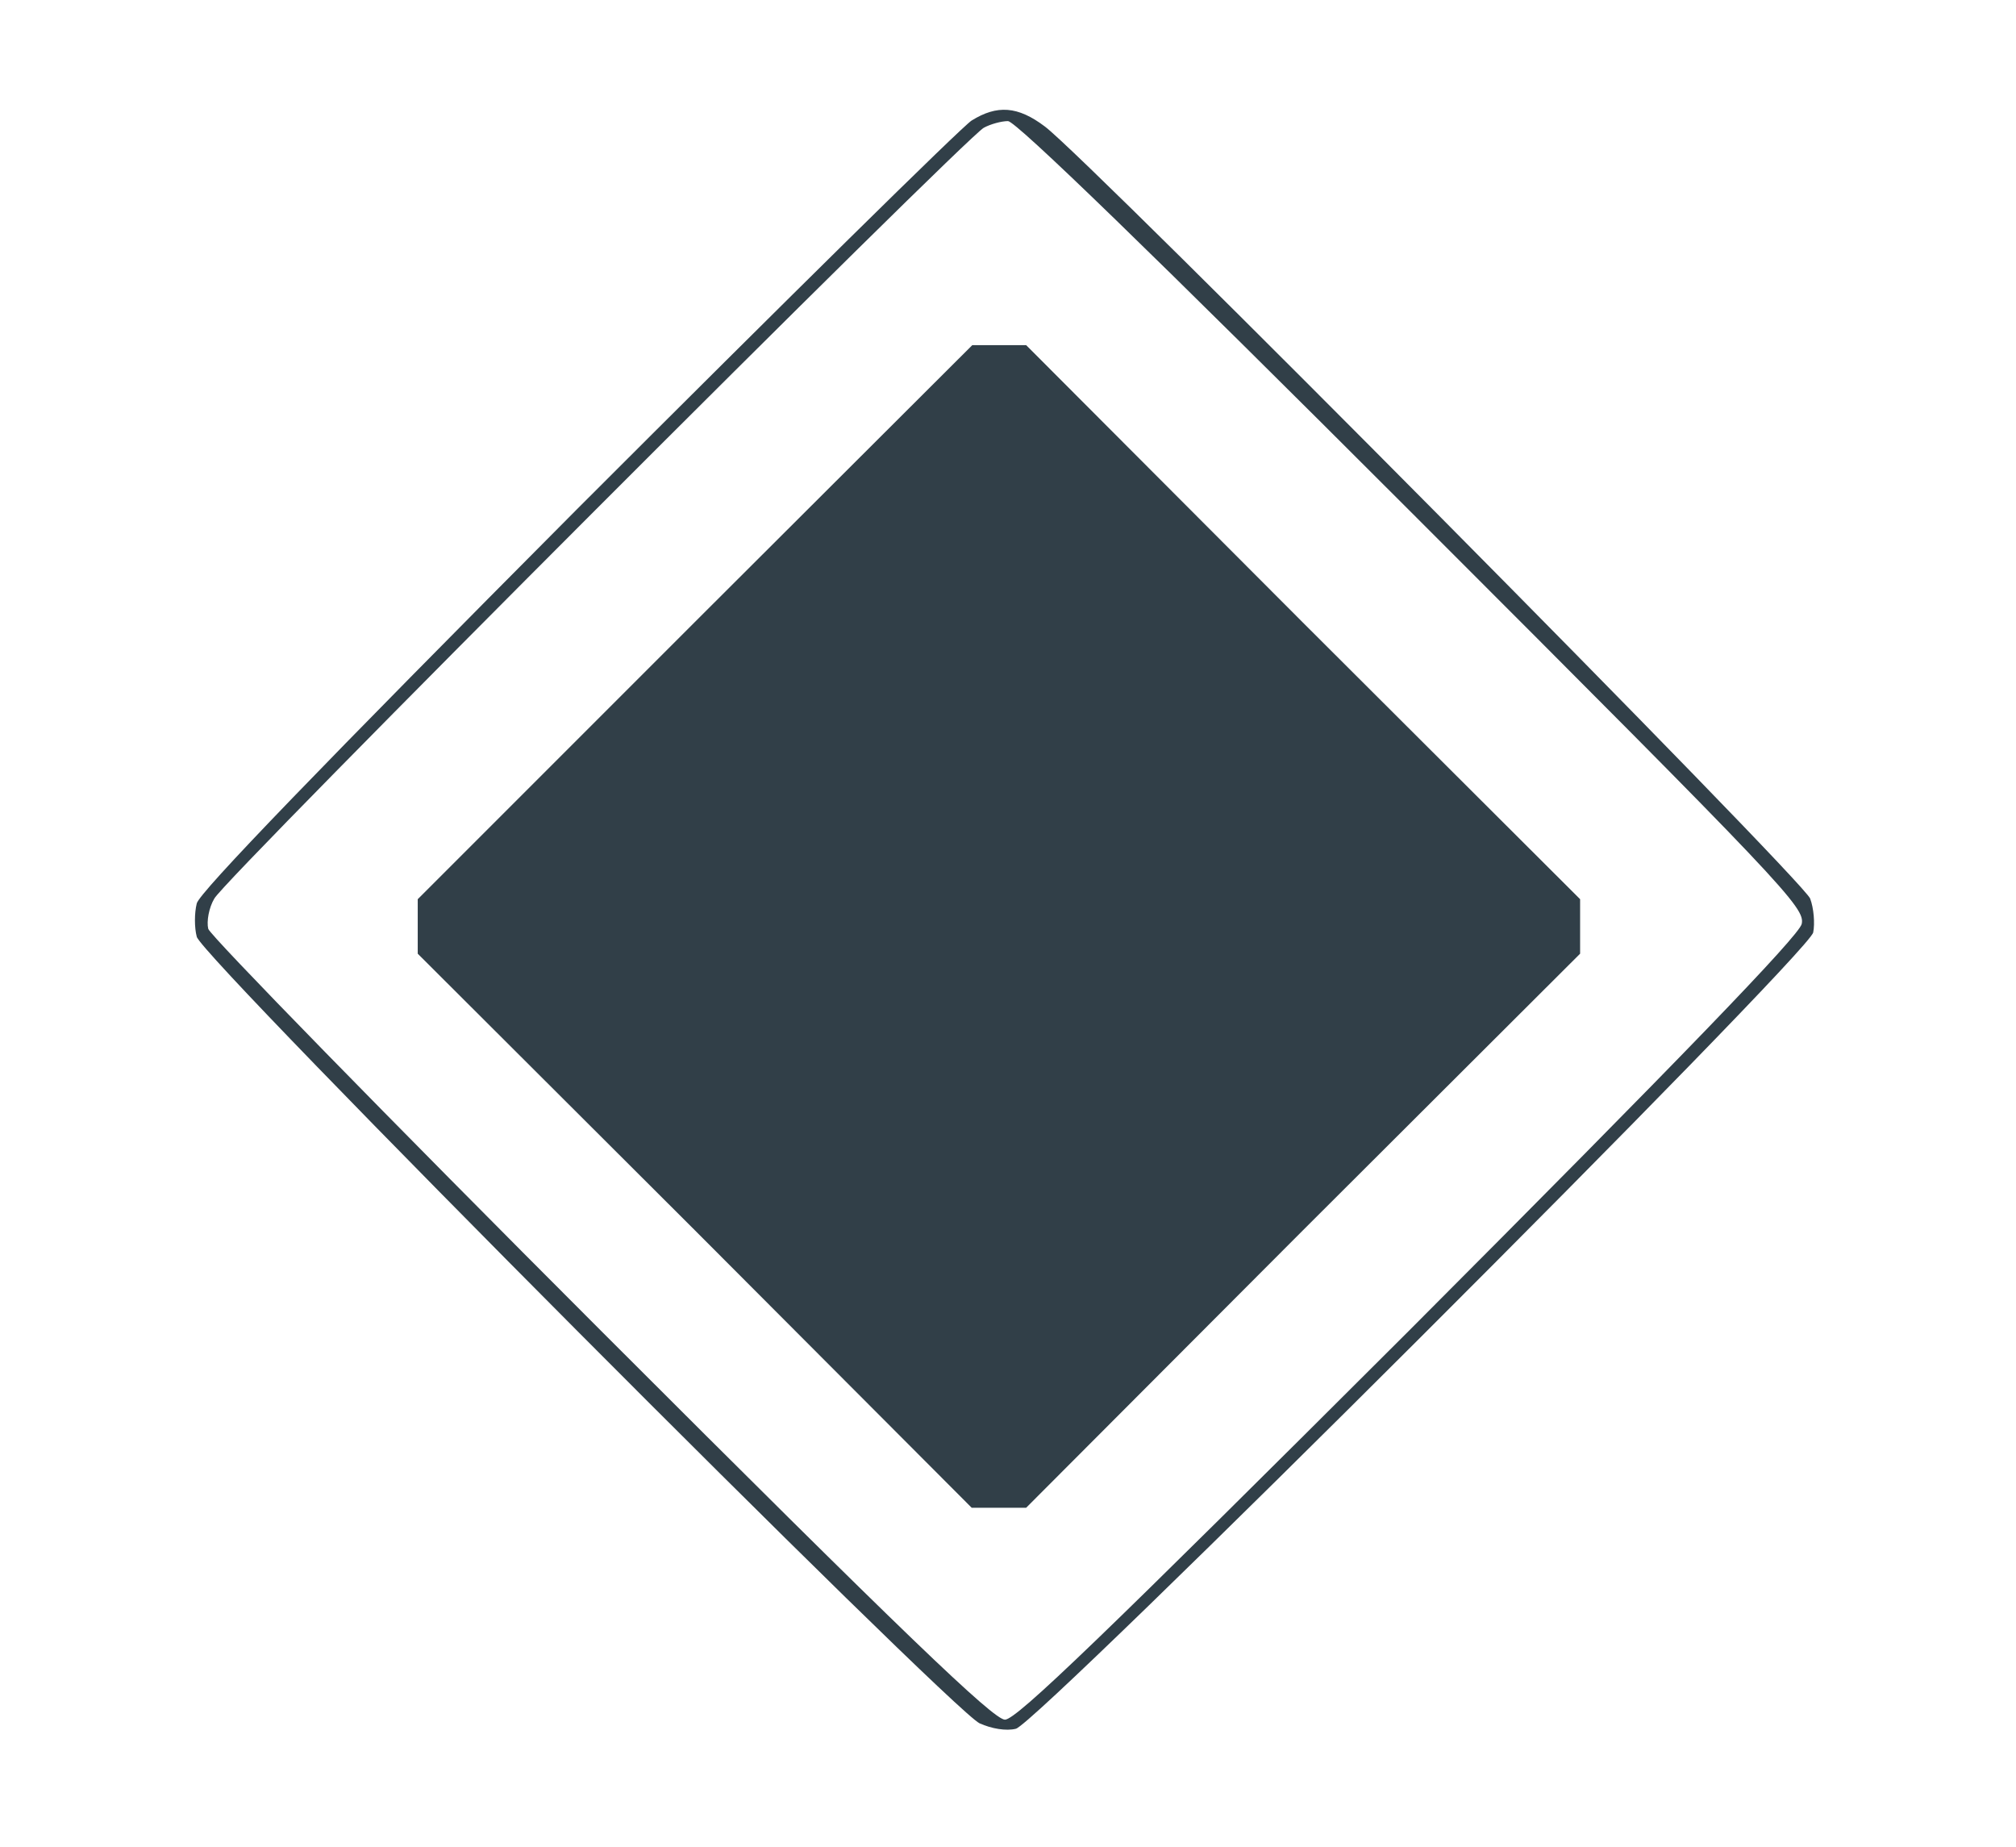
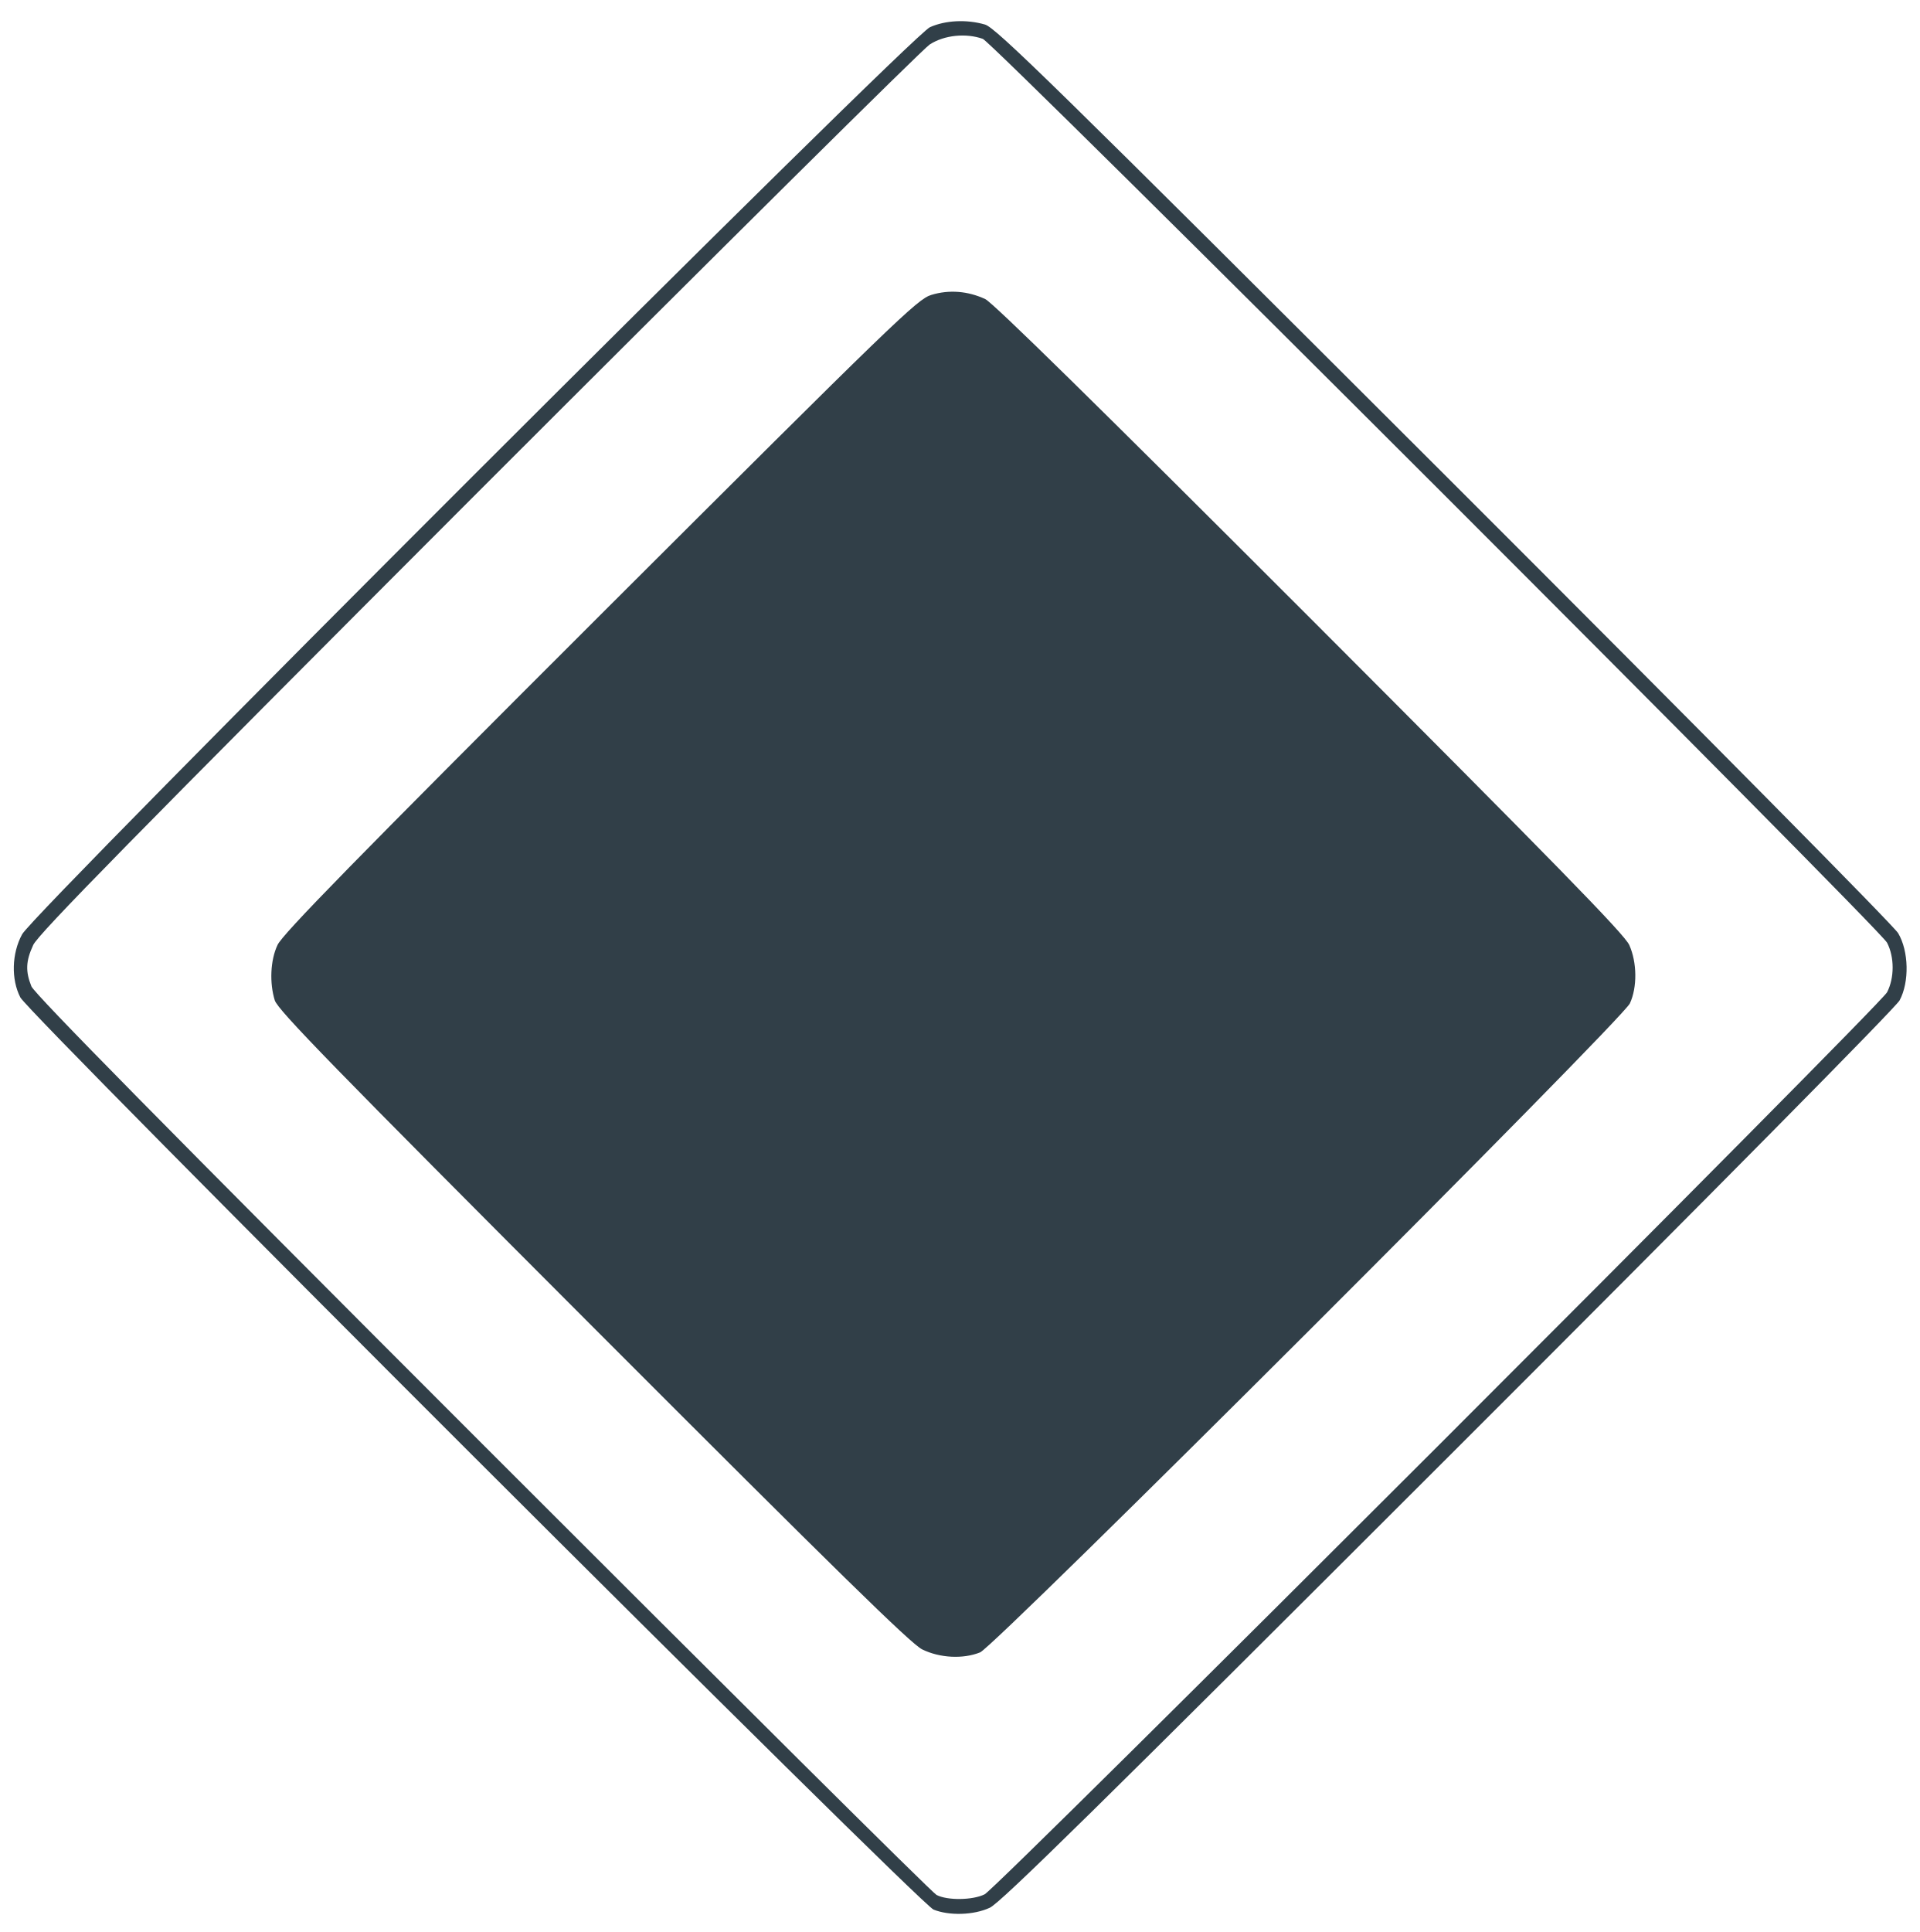
- <svg xmlns="http://www.w3.org/2000/svg" version="1.0" width="333pt" height="305pt" viewBox="0 0 333 305" preserveAspectRatio="xMidYMid meet">
-   <g transform="translate(0,305) scale(0.1,-0.1)" fill="#313F48" stroke="none">
-     <path d="M1605 2851 c-16 -10 -310 -300 -652 -642 -419 -421 -624 -633 -628 -651 -4 -16 -4 -40 0 -55 8 -35 1244 -1275 1293 -1299 20 -9 44 -13 60 -9 37 9 1309 1279 1317 1315 3 15 1 40 -5 56 -11 30 -1193 1222 -1264 1275 -45 34 -79 36 -121 10z m729 -650 c617 -617 648 -650 642 -677 -5 -20 -199 -221 -649 -672 -503 -502 -648 -642 -667 -642 -19 0 -165 140 -668 643 -353 353 -645 652 -648 663 -3 12 1 35 10 50 16 32 1239 1255 1271 1273 11 6 29 11 40 11 13 0 238 -218 669 -649z" />
-     <path d="M1148 2023 l-458 -458 0 -45 0 -45 458 -457 457 -458 45 0 45 0 457 458 458 457 0 45 0 45 -458 457 -457 458 -45 0 -44 0 -458 -457z" />
+ <svg xmlns="http://www.w3.org/2000/svg" version="1.0" width="642pt" height="646pt" viewBox="0 0 642 646" preserveAspectRatio="xMidYMid meet">
+   <g transform="translate(0,646) scale(0.1,-0.1)" fill="#313F48" stroke="none">
+     <path d="M3110 6369 c-63 -28 -2995 -2957 -3036 -3033 -35 -64 -37 -151 -6 -211 31 -59 3006 -3030 3054 -3050 52 -21 134 -19 188 6 35 15 367 342 1533 1507 889 888 1497 1503 1510 1527 33 61 31 165 -5 225 -16 26 -649 666 -1520 1536 -1305 1303 -1498 1492 -1534 1502 -62 18 -133 14 -184 -9z m177 -39 c37 -14 2998 -2973 3024 -3022 25 -48 25 -118 0 -166 -25 -46 -2974 -2994 -3018 -3016 -40 -20 -125 -21 -161 -2 -15 8 -698 687 -1519 1508 -1062 1062 -1497 1504 -1508 1530 -20 50 -19 84 6 138 15 35 338 364 1487 1514 807 807 1487 1481 1511 1497 49 32 122 39 178 19z" />
+     <path d="M3115 5474 c-47 -14 -119 -84 -1109 -1072 -814 -813 -1063 -1067 -1078 -1102 -24 -51 -27 -127 -9 -185 11 -33 195 -222 1065 -1093 816 -817 1062 -1058 1100 -1077 59 -29 137 -33 194 -10 52 22 2146 2113 2173 2170 25 54 24 137 -2 195 -15 35 -252 277 -1067 1093 -710 710 -1060 1054 -1087 1067 -58 27 -121 32 -180 14z" />
  </g>
</svg>
